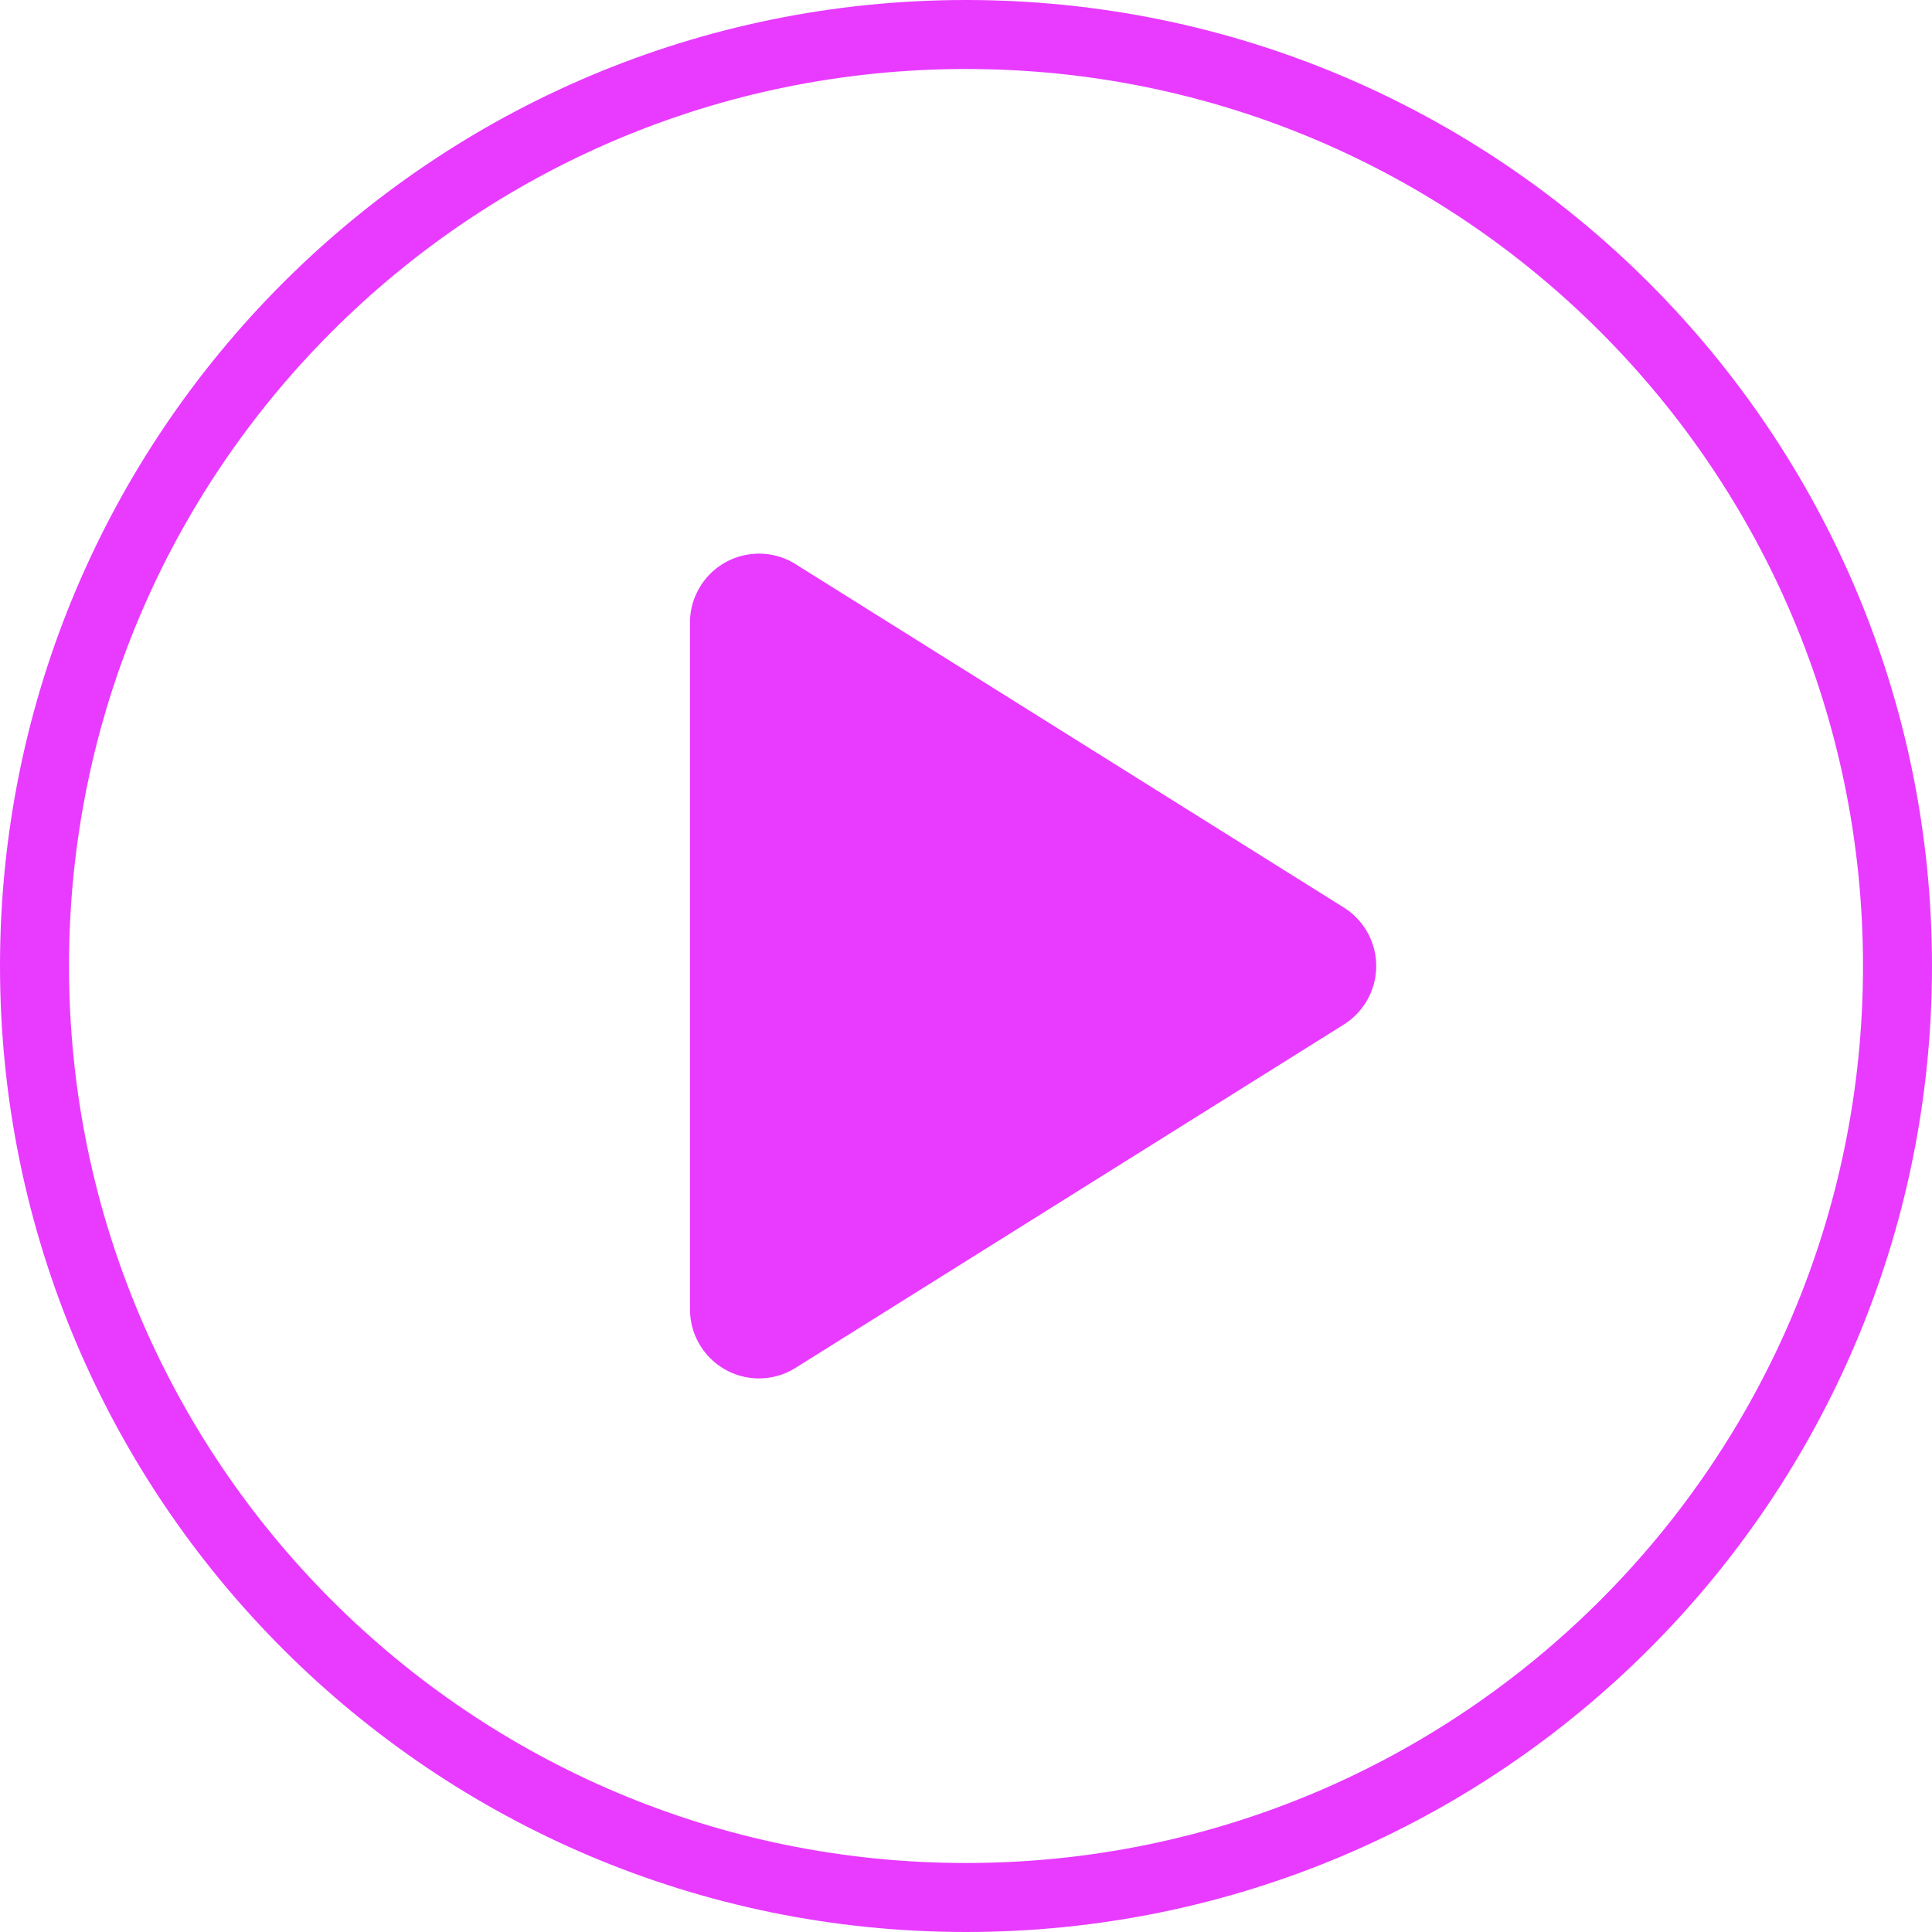
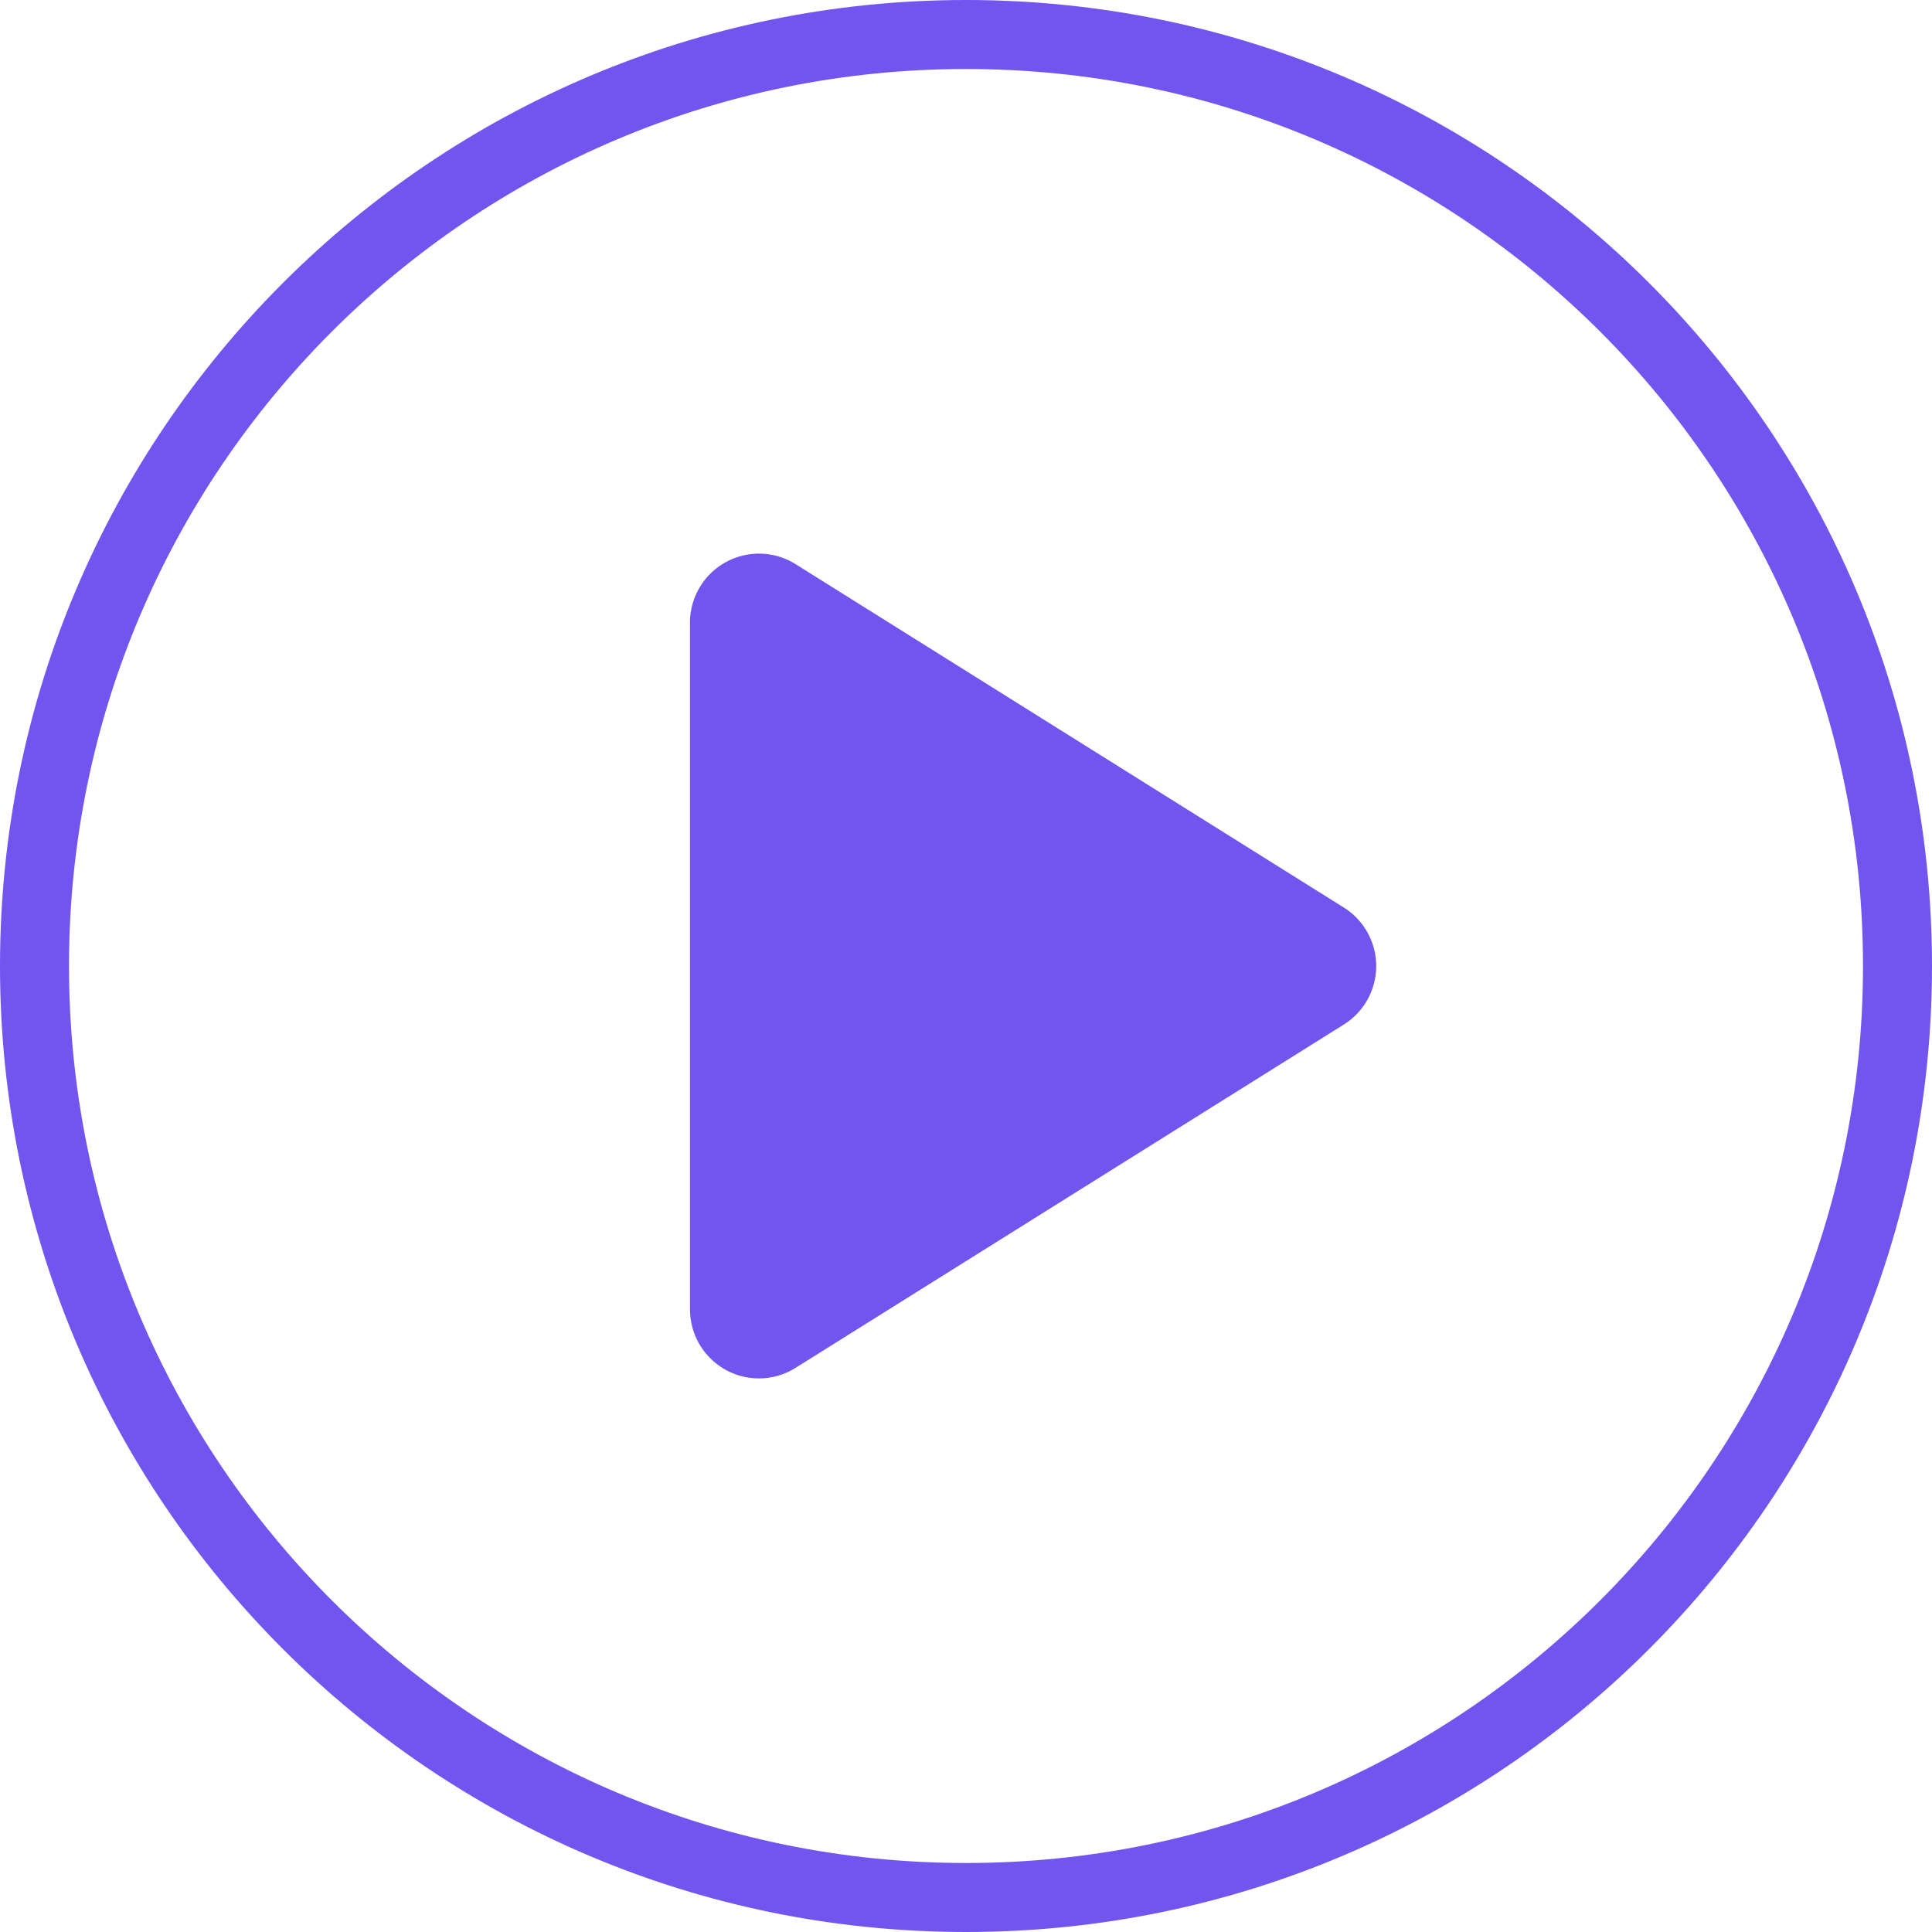
<svg xmlns="http://www.w3.org/2000/svg" width="28" height="28" viewBox="0 0 28 28">
  <g fill="none" fill-rule="evenodd">
-     <circle cx="14" cy="14" r="13.5" fill-rule="nonzero" stroke="rgb(232, 59, 255)" />
-     <path fill="rgb(232, 59, 255)" d="M10 9.024v9.953c0 .552.448 1 1 1 .188 0 .372-.053.53-.153l7.946-4.976c.468-.294.61-.91.316-1.379-.08-.128-.188-.236-.316-.316L11.53 8.176c-.468-.293-1.085-.151-1.378.317-.1.159-.153.343-.153.53z" />
+     <circle cx="14" cy="14" r="13.5" fill-rule="nonzero" stroke="#7255ee" />
+     <path fill="#7255ee" d="M10 9.024v9.953c0 .552.448 1 1 1 .188 0 .372-.053.53-.153l7.946-4.976c.468-.294.61-.91.316-1.379-.08-.128-.188-.236-.316-.316L11.53 8.176c-.468-.293-1.085-.151-1.378.317-.1.159-.153.343-.153.53z" />
  </g>
</svg>
